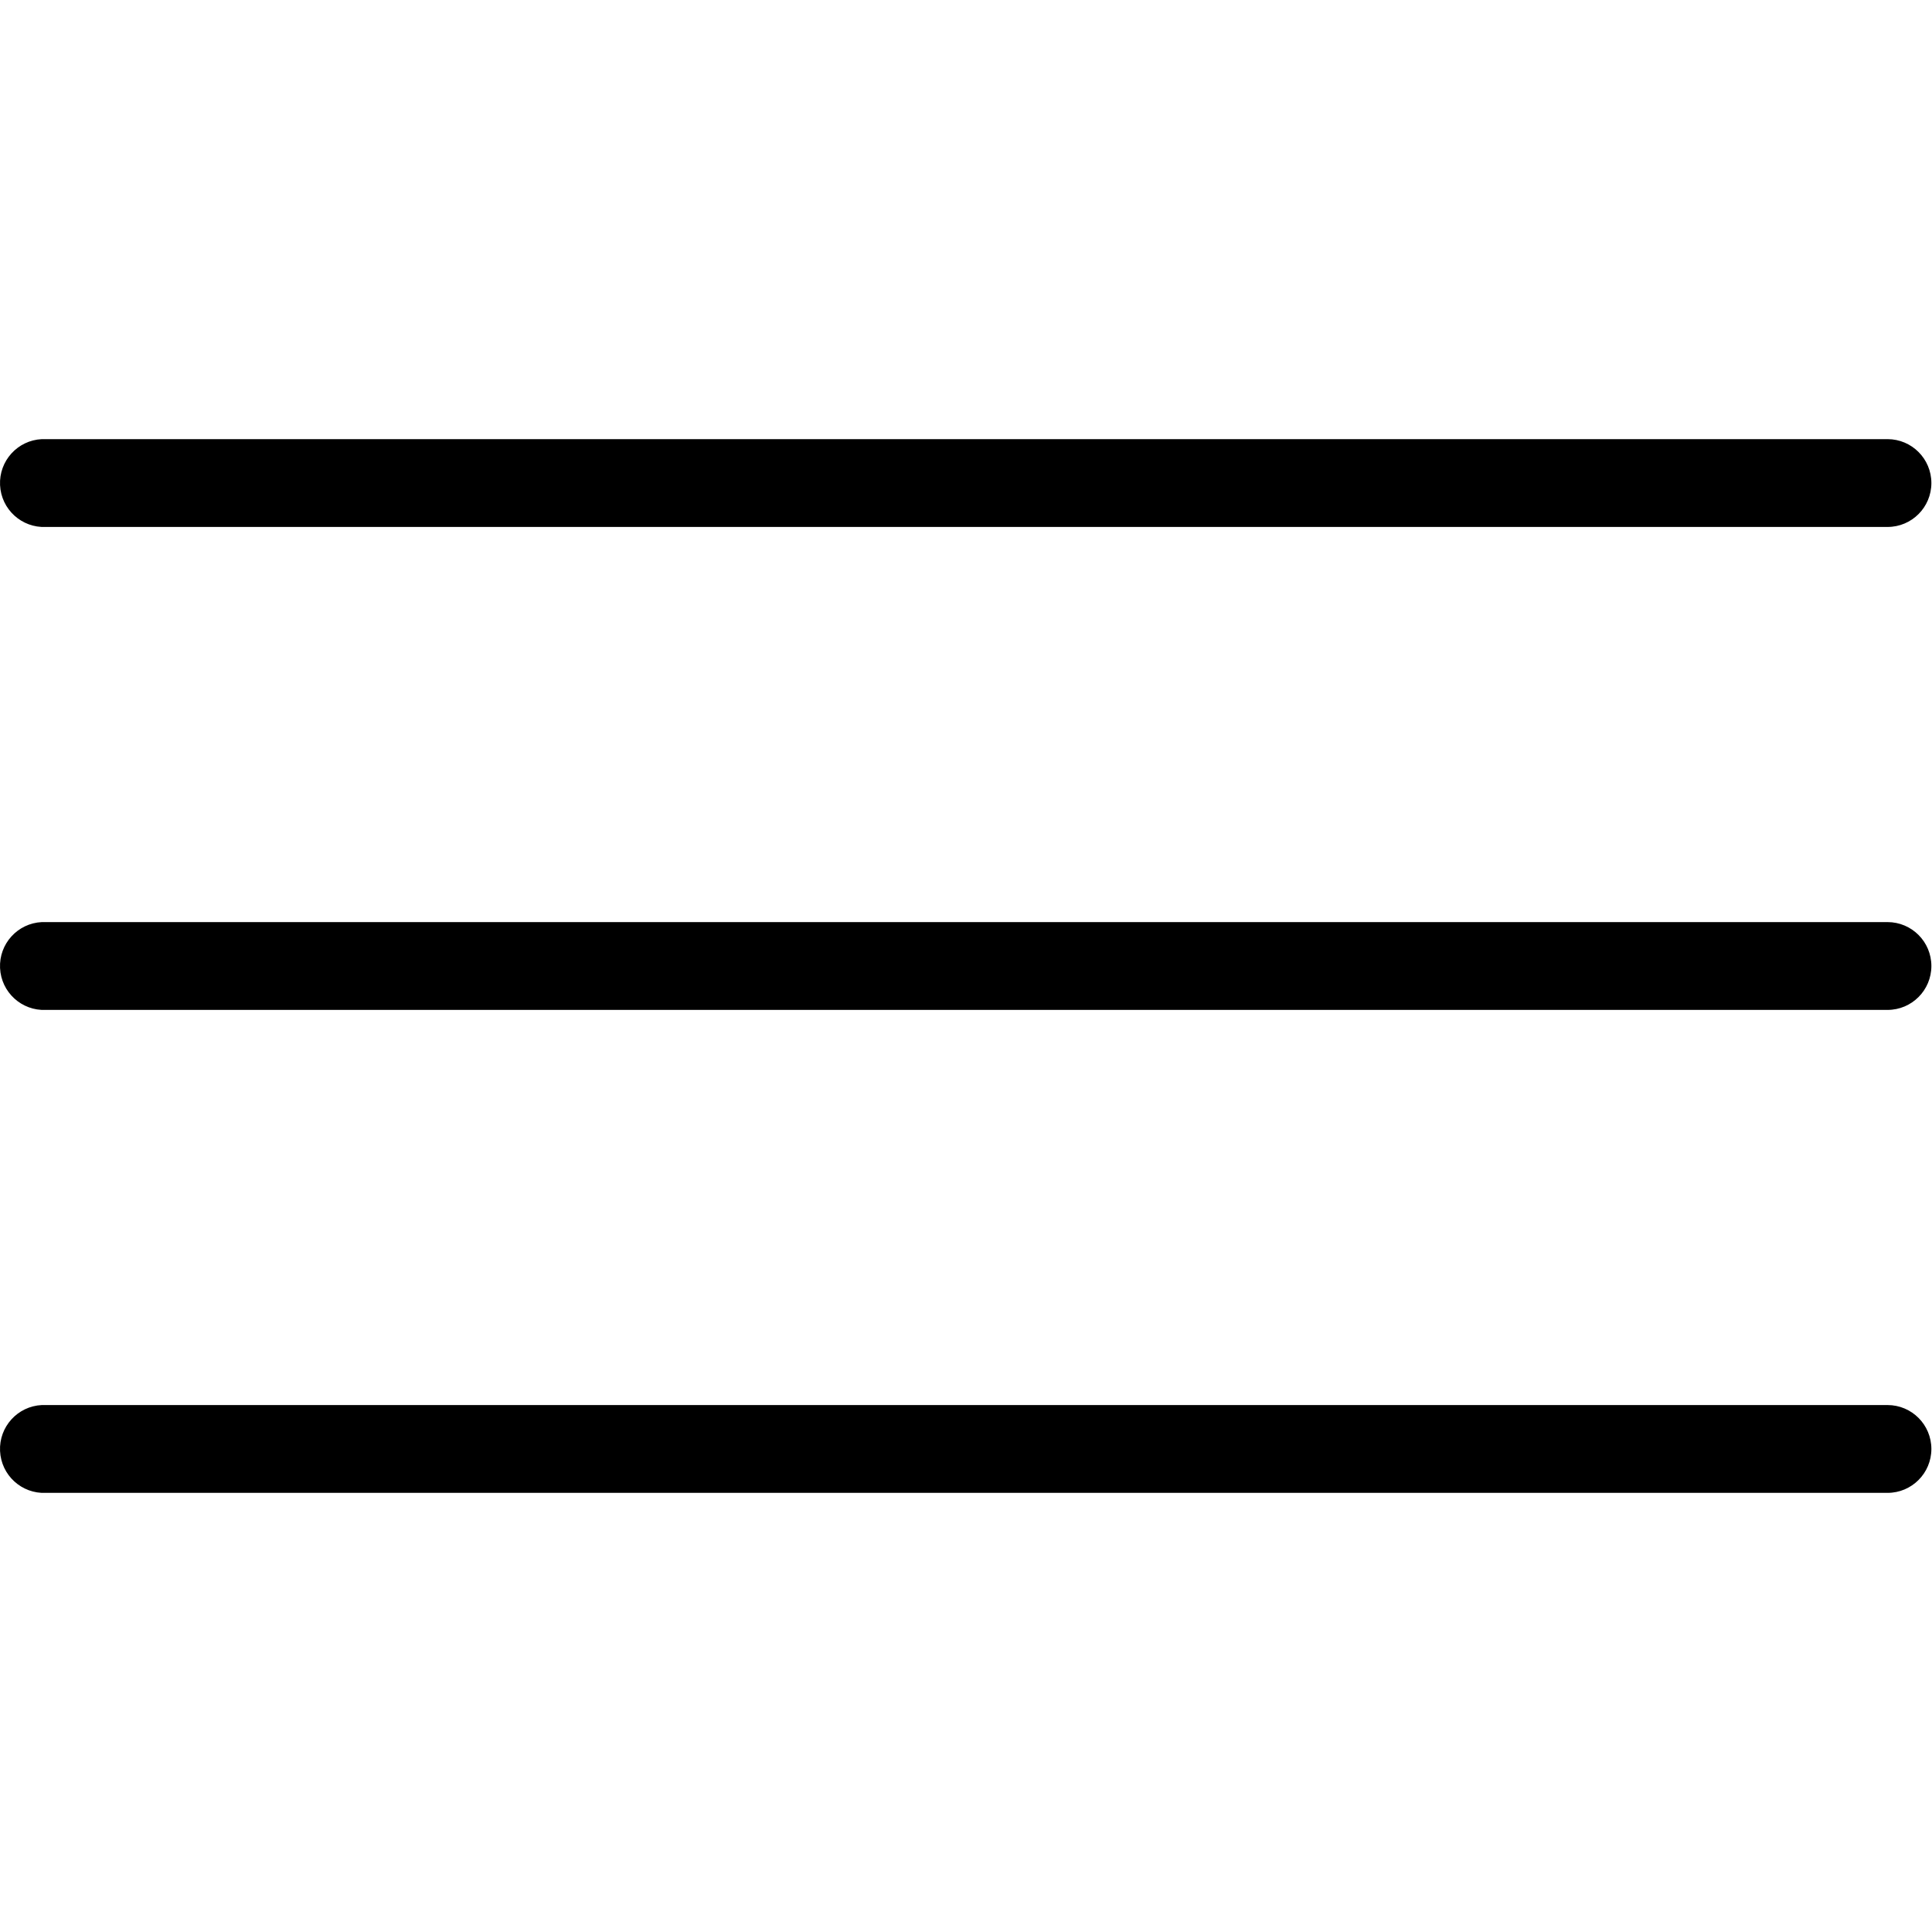
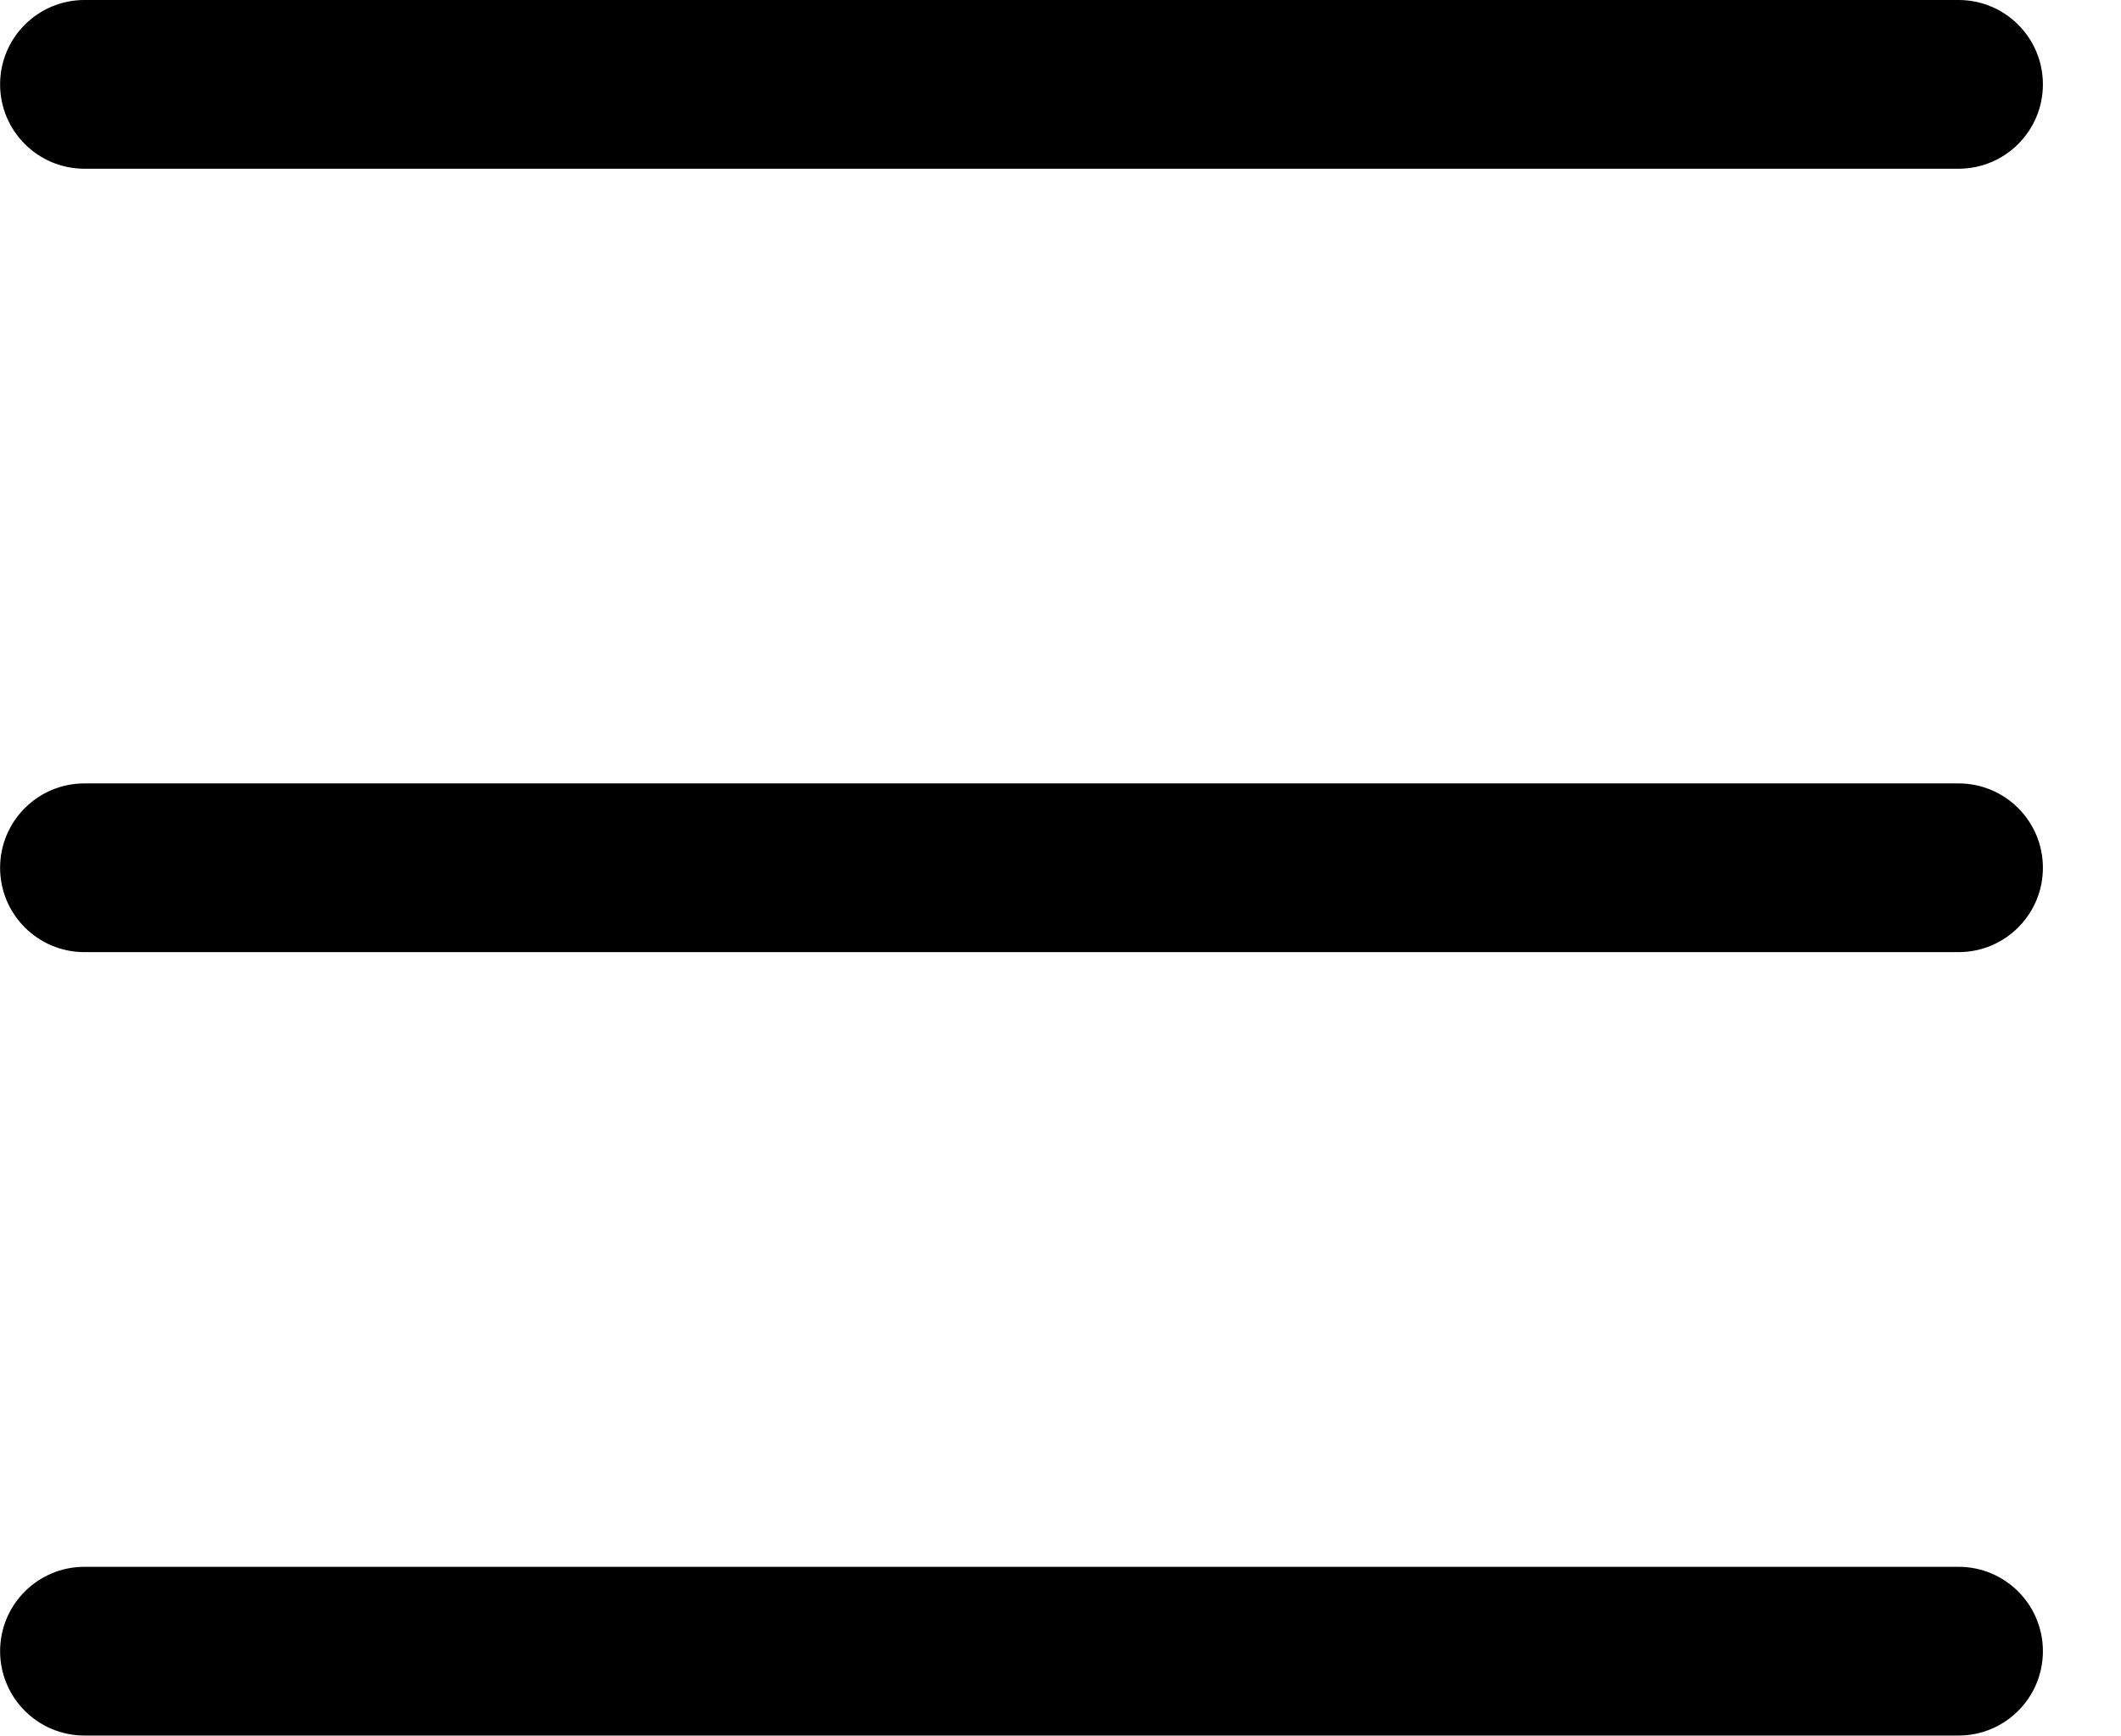
- <svg xmlns="http://www.w3.org/2000/svg" height="88" width="88" id="svg2" version="1.1" viewBox="0 0 88 88">
-   <g id="g4" transform="matrix(0.9985835,0,0,0.9999081,-5.895291,-958.27)">
-     <path id="path6" d="M 7.812,26 A 2.002,2.002 0 1 0 8,30 l 84,0 a 2,2 0 1 0 0,-4 L 8,26 a 2,2 0 0 0 -0.188,0 z m 0,22 A 2.002,2.002 0 1 0 8,52 l 84,0 a 2,2 0 1 0 0,-4 L 8,48 a 2,2 0 0 0 -0.188,0 z m 0,22 A 2.002,2.002 0 1 0 8,74 l 84,0 a 2,2 0 1 0 0,-4 L 8,70 a 2,2 0 0 0 -0.188,0 z" transform="translate(0,952.3622)" />
-   </g>
+ <svg xmlns="http://www.w3.org/2000/svg" width="22" height="18">
+   <path d="M.875 1.75h19.44a.874.874 0 1 0 0-1.75H.876a.874.874 0 1 0 0 1.75zM.875 9.875h19.44a.874.874 0 1 0 0-1.75H.876a.874.874 0 1 0 0 1.75zM.875 18h19.44a.874.874 0 1 0 0-1.75H.876a.874.874 0 1 0 0 1.75z" />
</svg>
